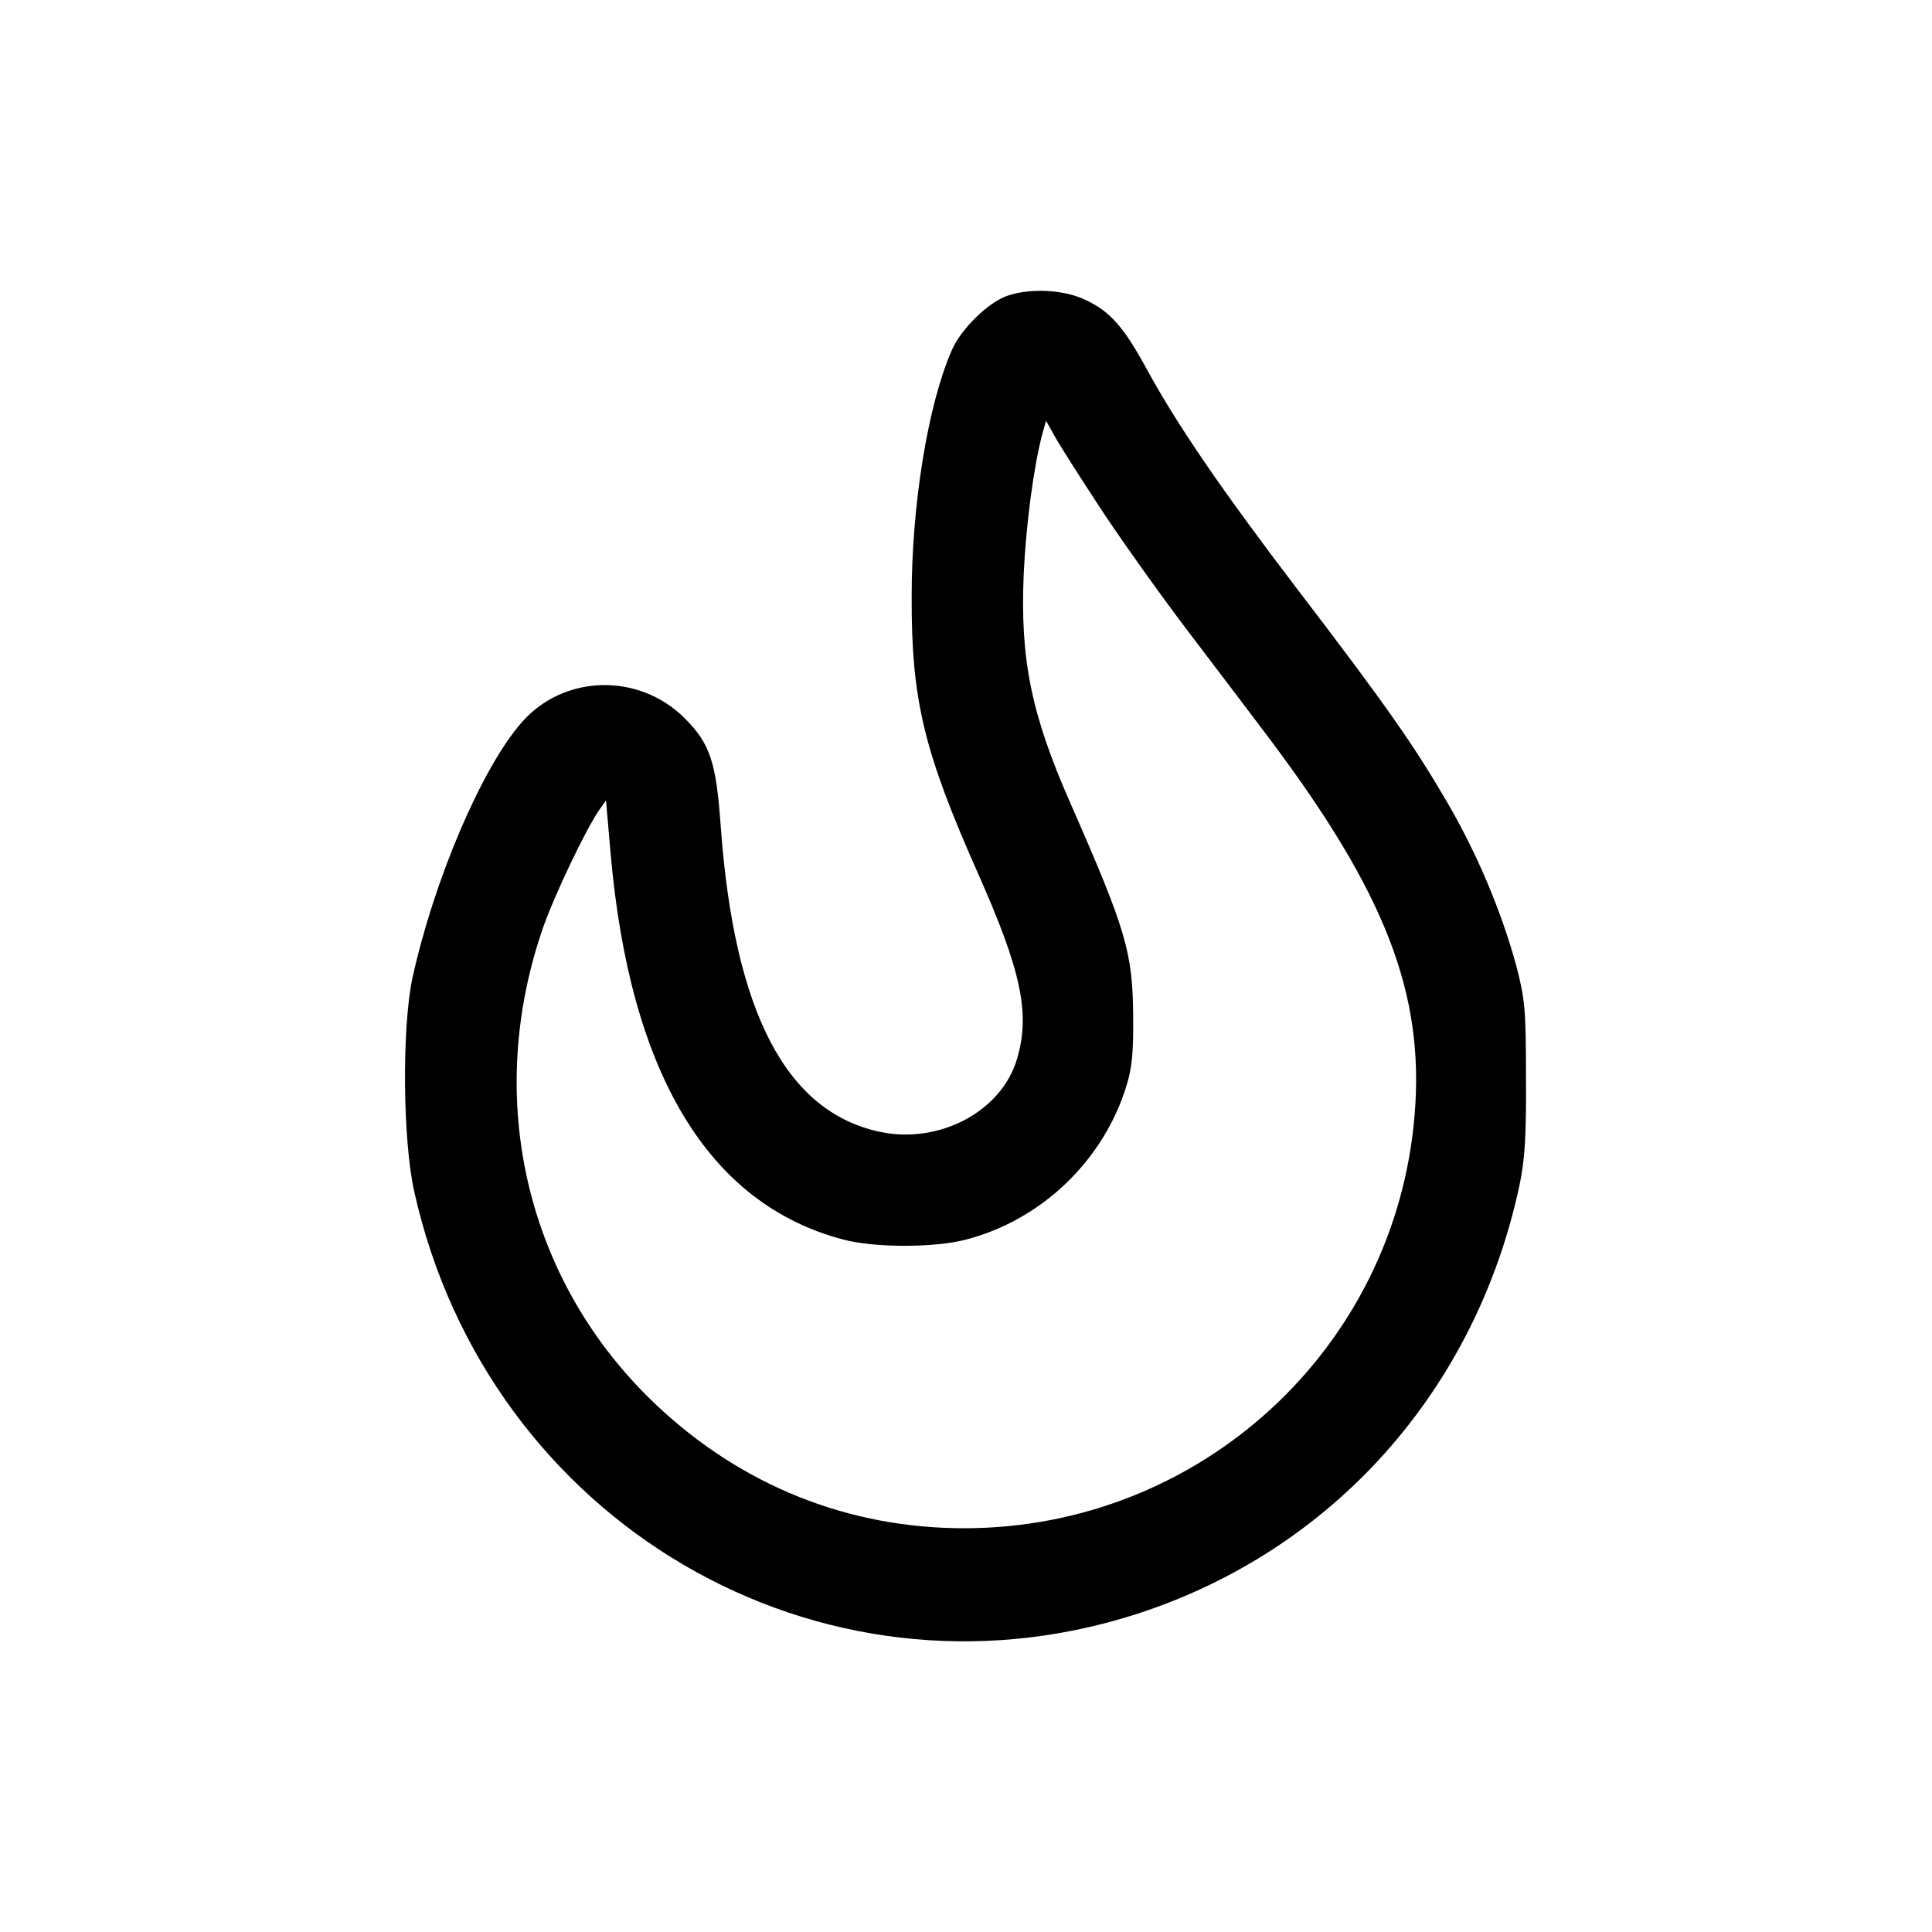
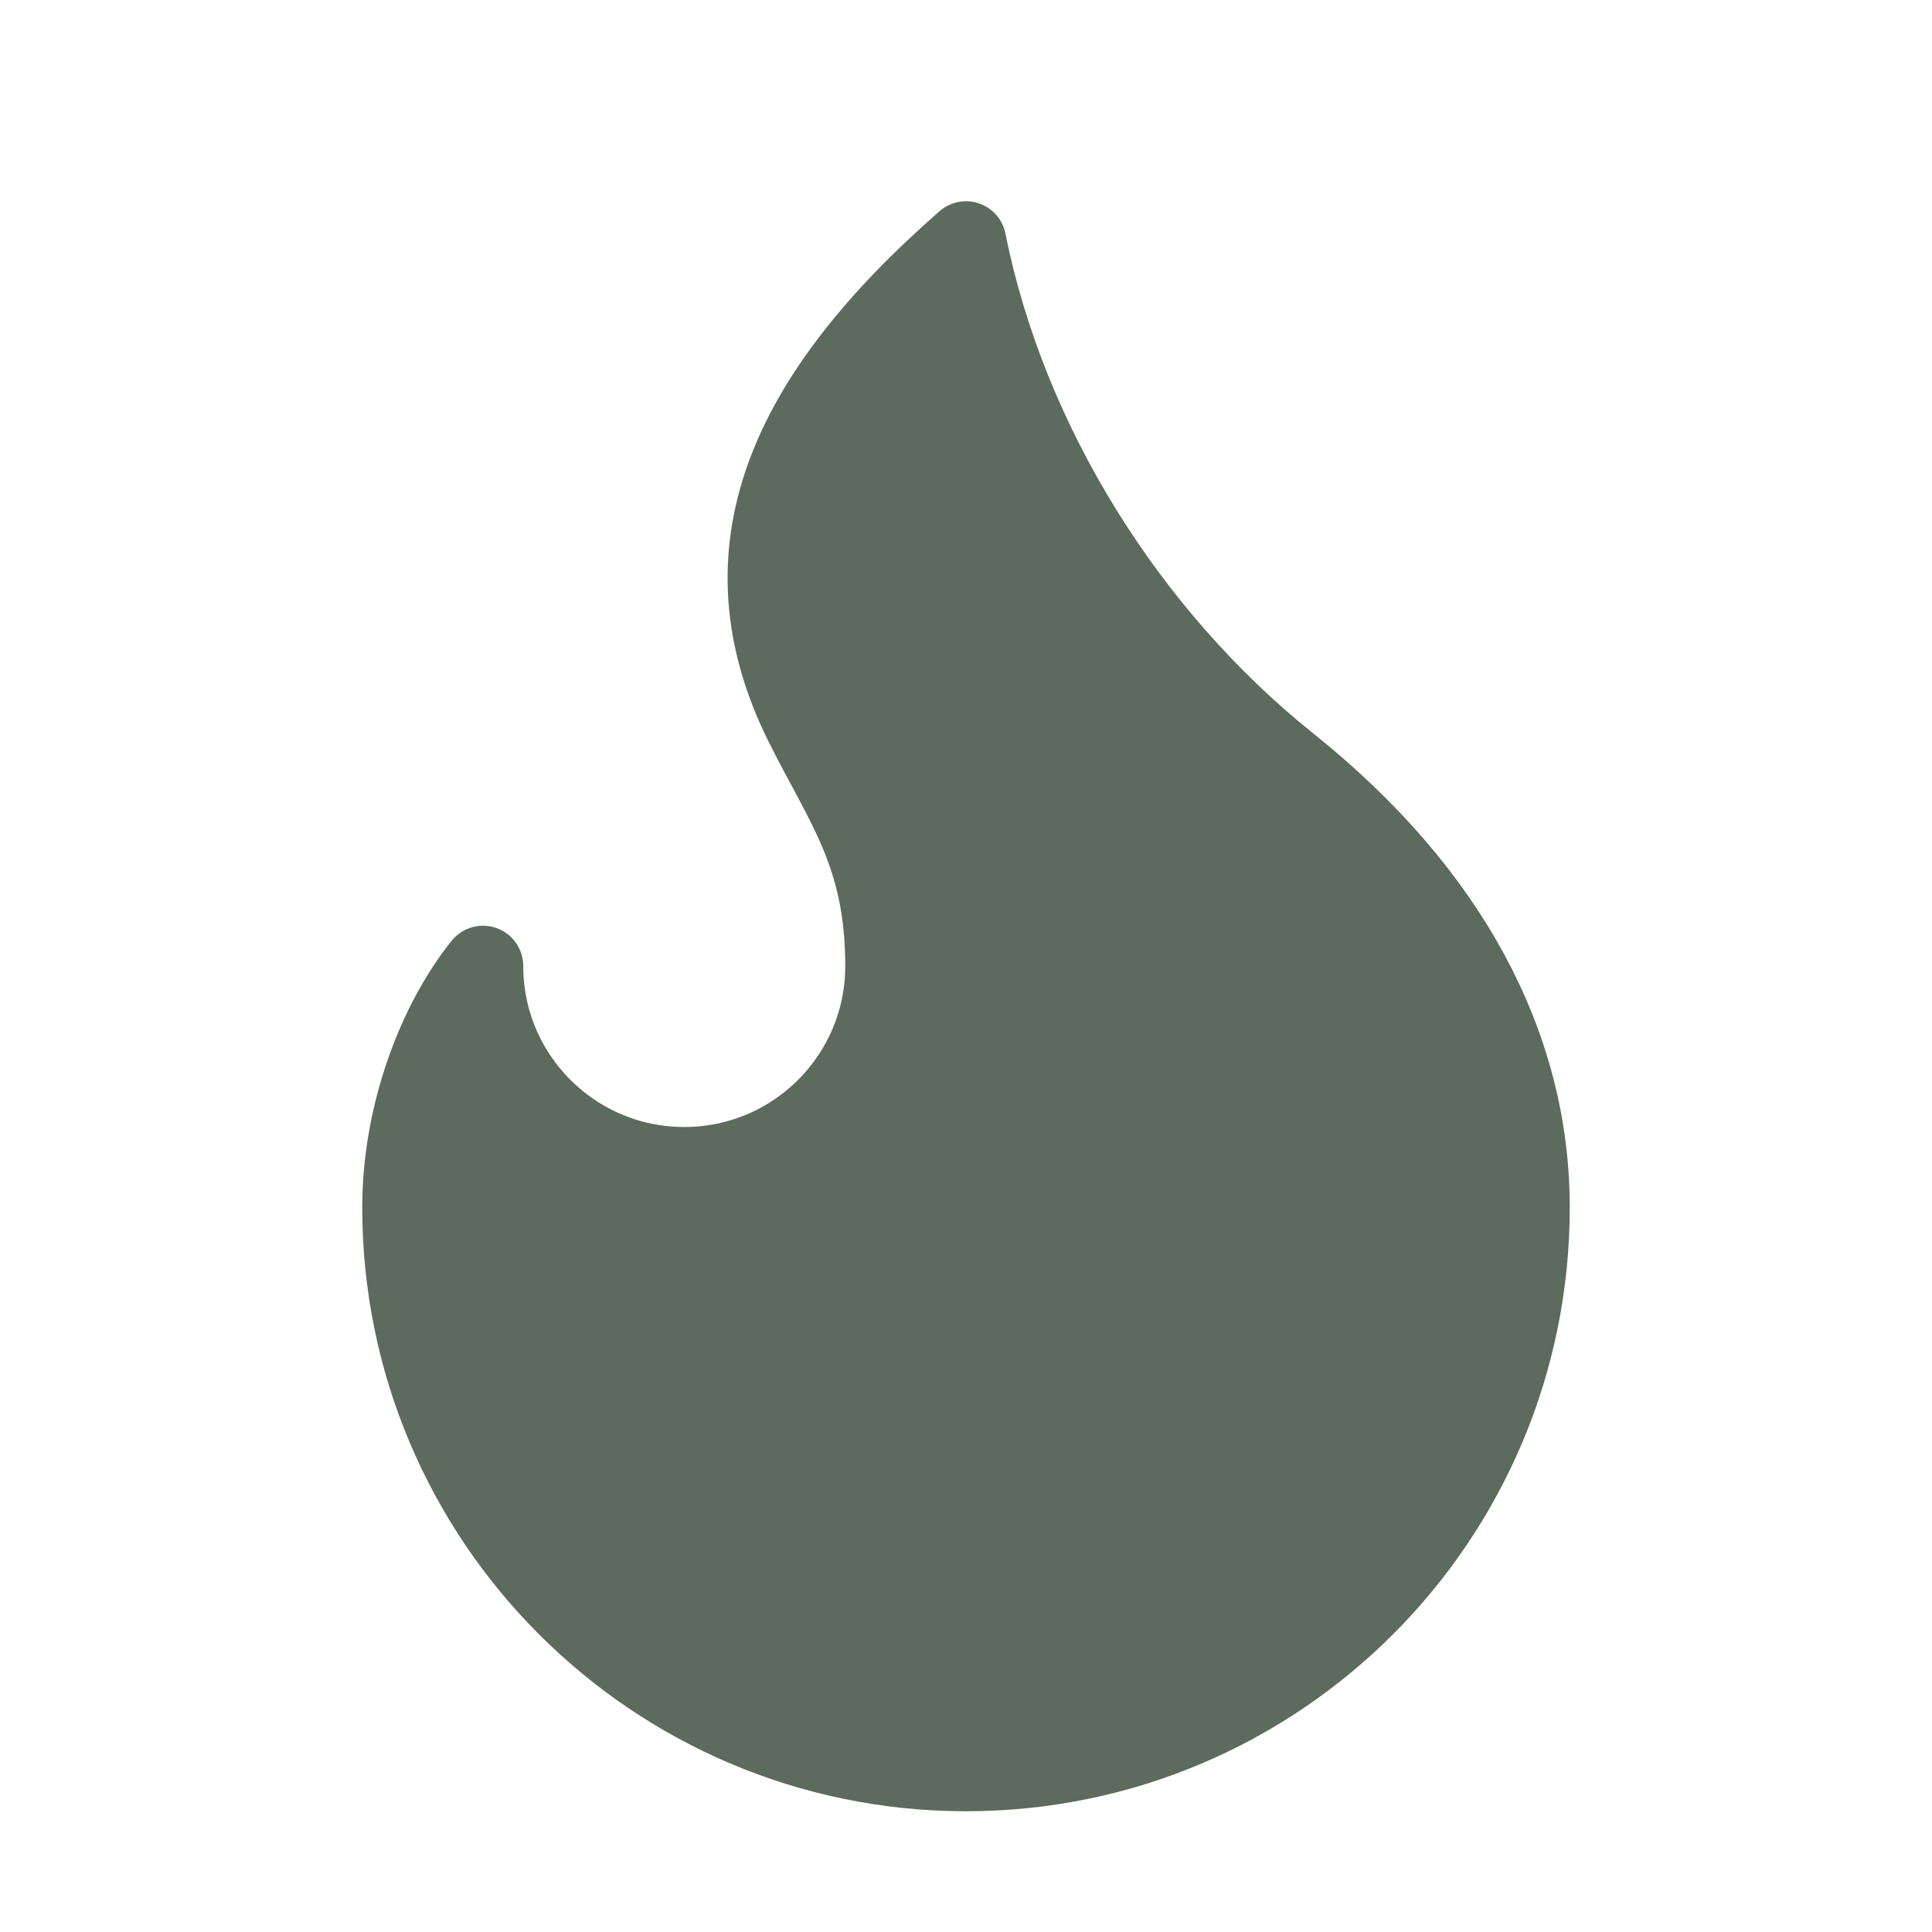
- <svg xmlns="http://www.w3.org/2000/svg" version="1.0" width="512pt" height="512pt" viewBox="0 0 512 512" preserveAspectRatio="xMidYMid meet">
-   <g transform="translate(0,512) scale(0.1,-0.1)" fill="#000000" stroke="none">
-     <path d="M2672 4337 c-51 -16 -126 -89 -150 -146 -63 -144 -106 -409 -106 -651 -1 -274 32 -411 176 -735 115 -259 139 -372 103 -492 -41 -138 -204 -225 -361 -193 -250 52 -388 316 -424 810 -12 170 -28 219 -95 286 -121 122 -321 117 -432 -10 -106 -120 -233 -418 -290 -678 -28 -131 -26 -429 5 -567 196 -875 1072 -1388 1912 -1119 520 167 901 592 1017 1138 14 67 18 128 17 285 0 183 -3 208 -26 297 -40 145 -104 297 -184 434 -87 149 -160 254 -397 564 -196 257 -317 433 -397 580 -62 114 -98 155 -165 186 -55 26 -142 31 -203 11z m239 -556 c52 -80 160 -232 239 -336 80 -105 177 -233 216 -285 306 -408 409 -674 383 -993 -50 -621 -569 -1097 -1194 -1097 -307 0 -589 113 -815 326 -346 326 -460 813 -299 1271 31 86 110 252 146 305 l19 27 12 -139 c51 -585 259 -931 617 -1025 82 -22 242 -22 325 0 201 52 366 211 426 410 14 45 18 90 17 180 -1 171 -18 229 -167 568 -103 234 -133 380 -123 607 6 129 26 280 48 365 l11 40 22 -39 c11 -21 64 -104 117 -185z" />
-   </g>
+ <svg xmlns="http://www.w3.org/2000/svg" width="24" height="24" viewBox="0 0 24 24" fill="#5C6B5E" stroke="#5C6B5E" stroke-width="1" stroke-linecap="round" stroke-linejoin="round">
+   <path d="M8.5 14.5A2.5 2.5 0 0 0 11 12c0-1.38-.5-2-1-3-1.072-2.143-.224-4.054 2-6 .5 2.5 2 4.9 4 6.5 2 1.6 3 3.5 3 5.5a7 7 0 1 1-14 0c0-1.153.433-2.294 1-3a2.5 2.5 0 0 0 2.5 2.5z" />
</svg>
